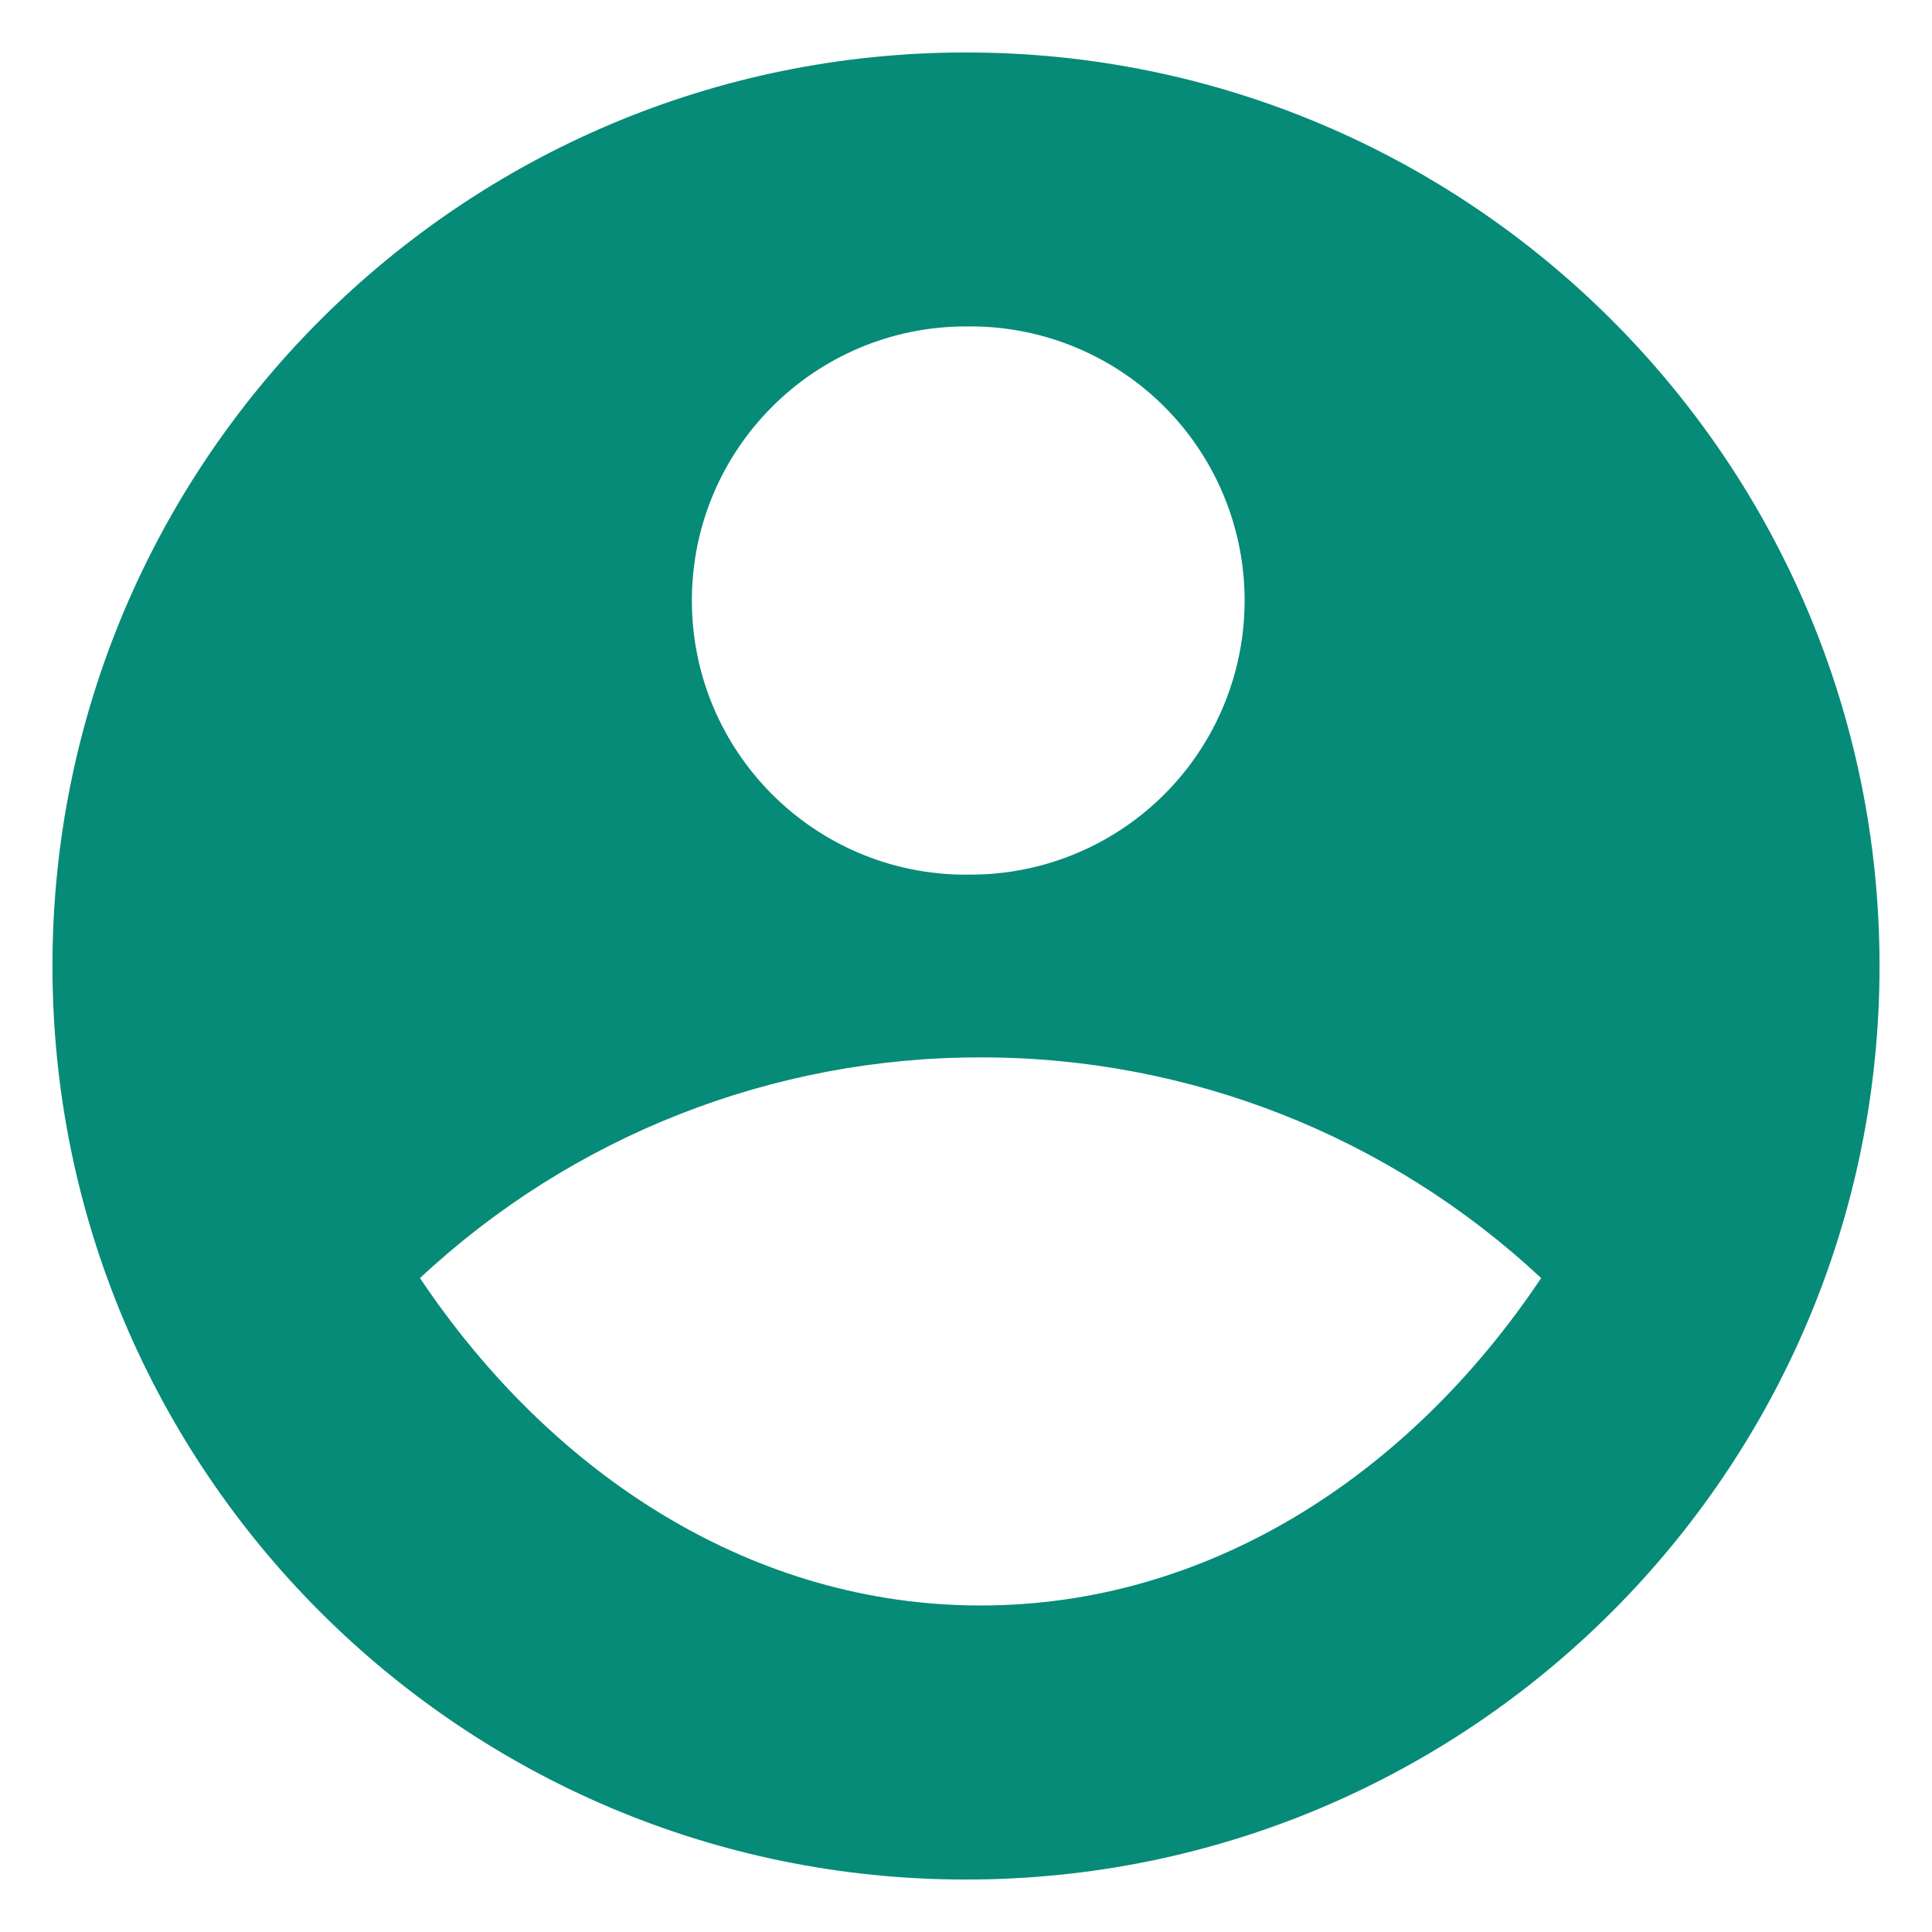
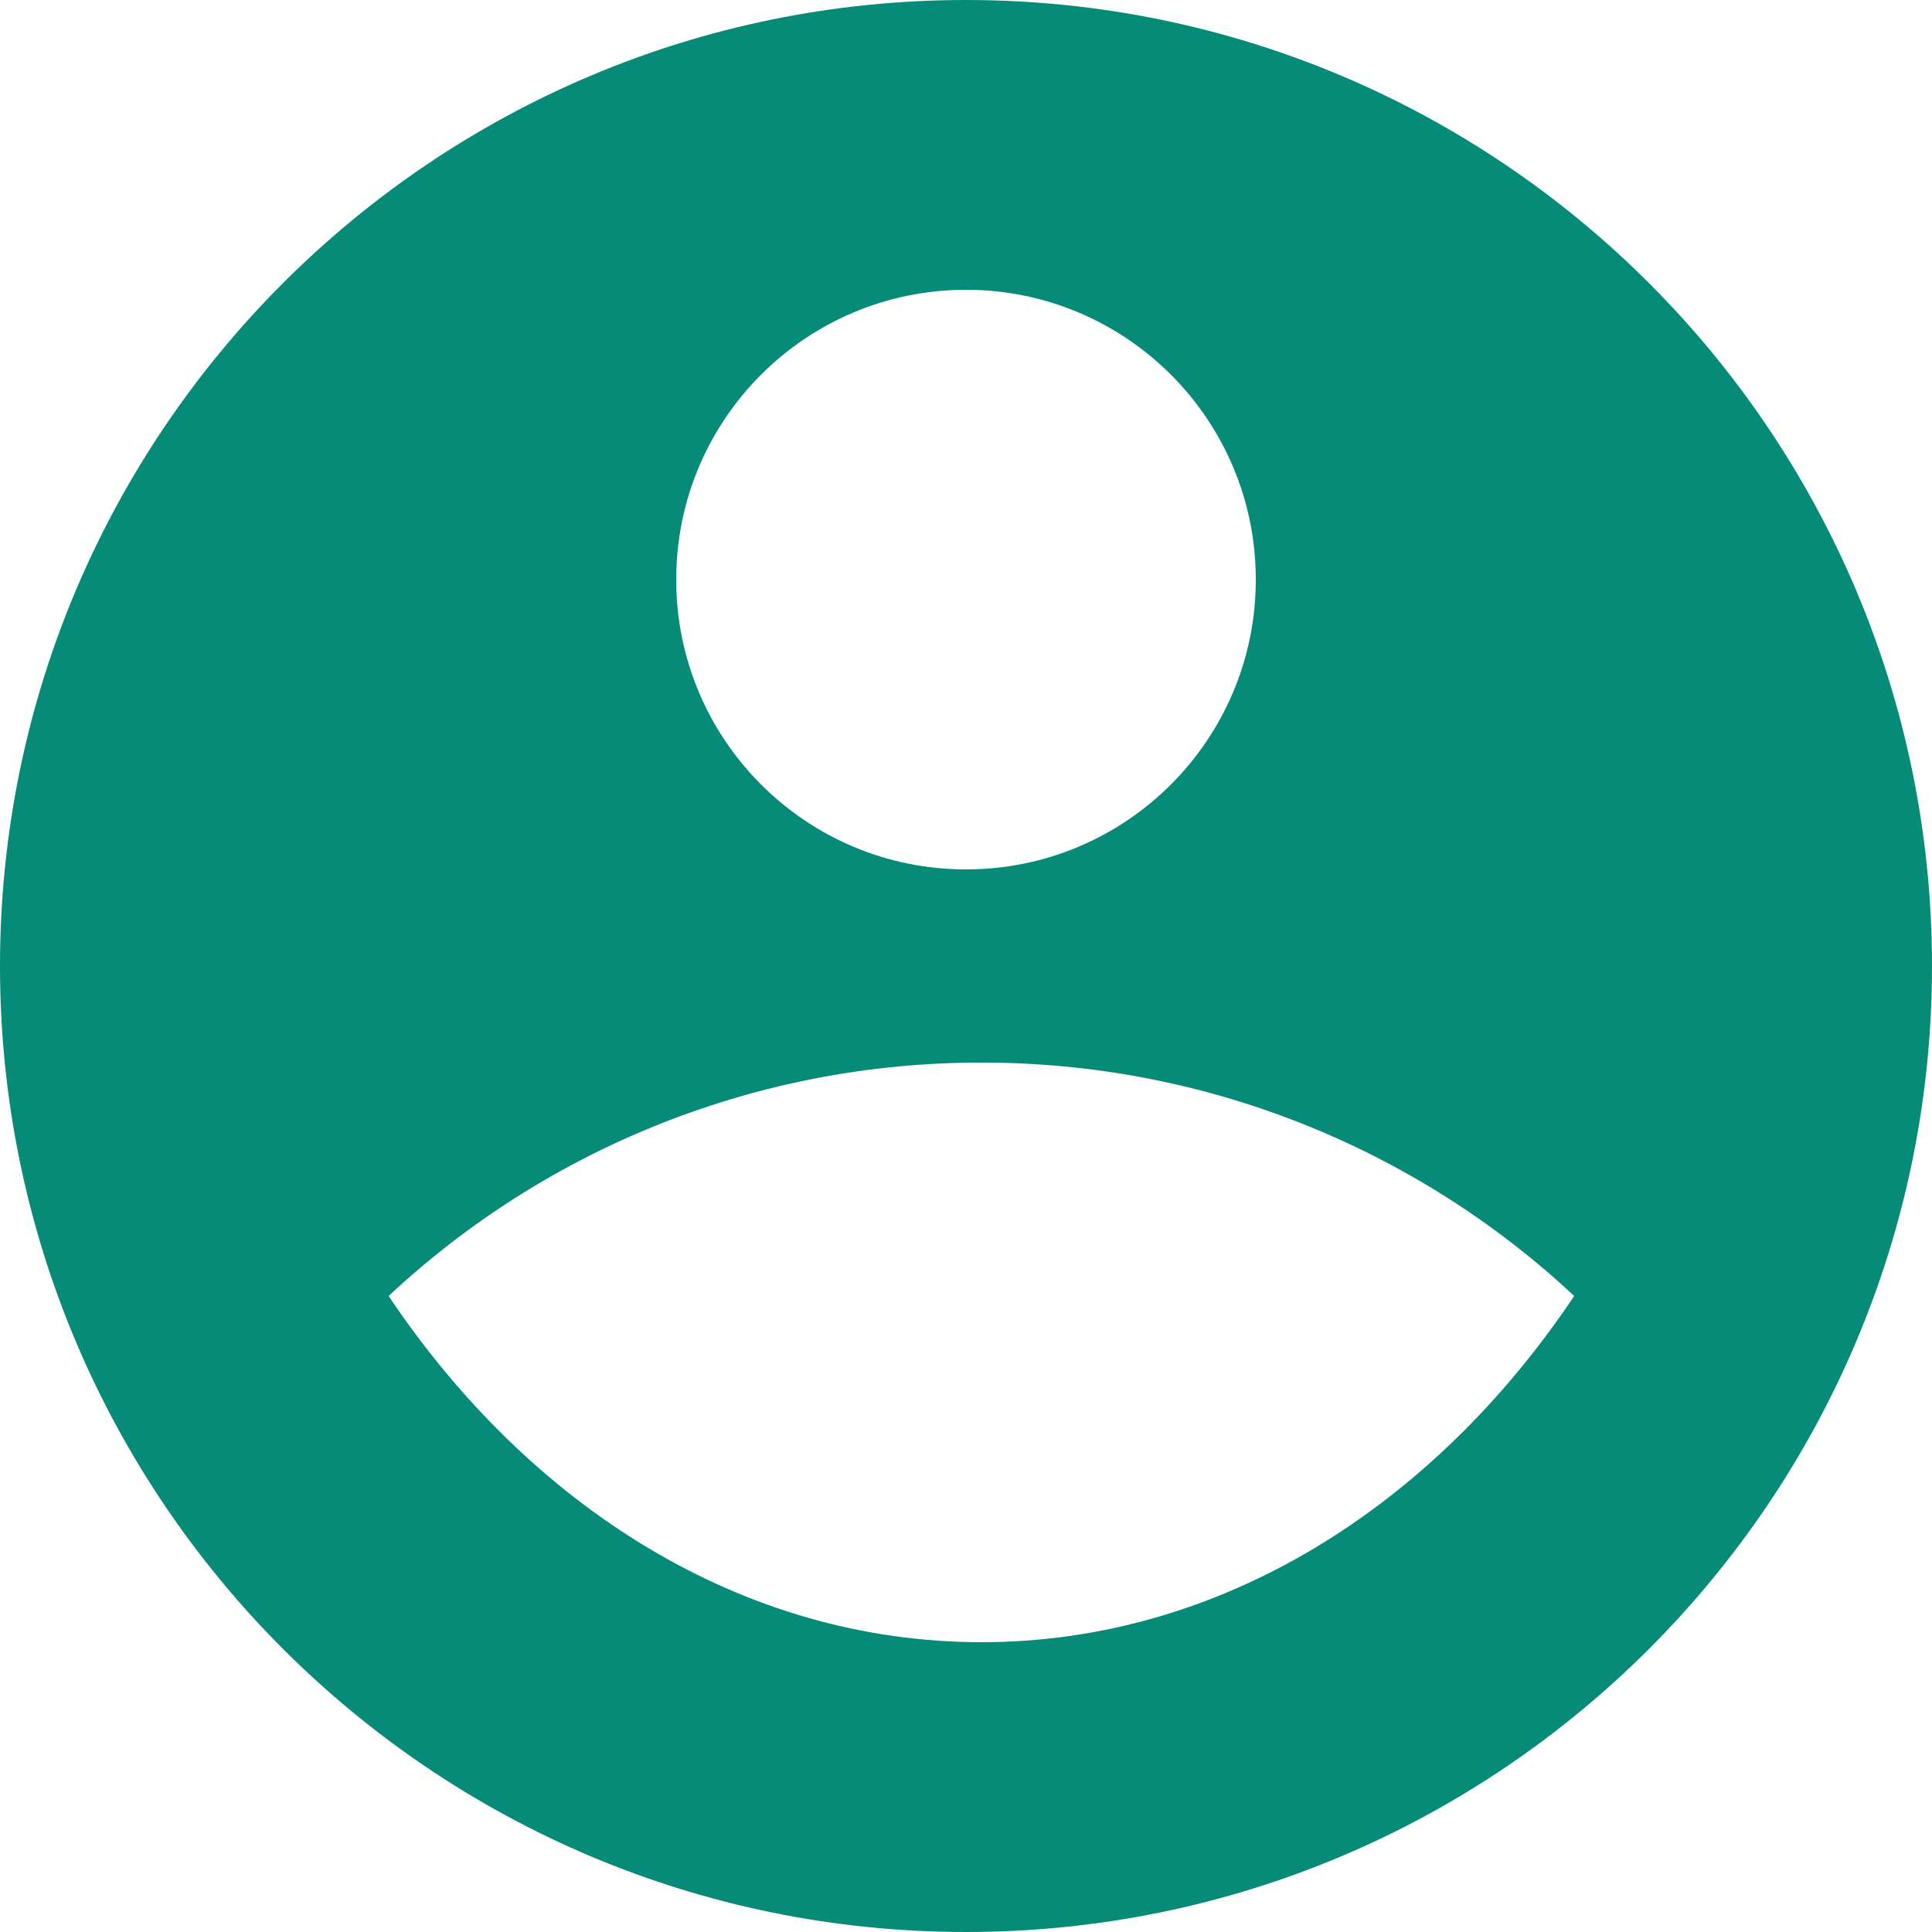
- <svg xmlns="http://www.w3.org/2000/svg" width="26" height="26" fill="none">
-   <path d="M13 .706C19.786.706 25.294 6.214 25.294 13c0 6.786-5.508 12.294-12.294 12.294C6.214 25.294.706 19.786.706 13 .706 6.214 6.214.706 13 .706zM5.652 17.2c1.805 2.692 4.514 4.406 7.545 4.406 3.029 0 5.74-1.713 7.543-4.406a11.025 11.025 0 00-7.543-2.97 11.026 11.026 0 00-7.545 2.97zM13 11.77a3.689 3.689 0 100-7.377 3.689 3.689 0 000 7.378z" fill="#068B78" />
+ <svg xmlns="http://www.w3.org/2000/svg" width="20" height="20" fill="none">
+   <path d="M10 0c5.52 0 10 4.48 10 10s-4.48 10-10 10S0 15.52 0 10 4.48 0 10 0zM4.023 13.416C5.491 15.606 7.695 17 10.16 17c2.464 0 4.669-1.393 6.136-3.584A8.968 8.968 0 0010.16 11a8.968 8.968 0 00-6.137 2.416zM10 9a3 3 0 100-6 3 3 0 000 6z" fill="#068B78" />
</svg>
